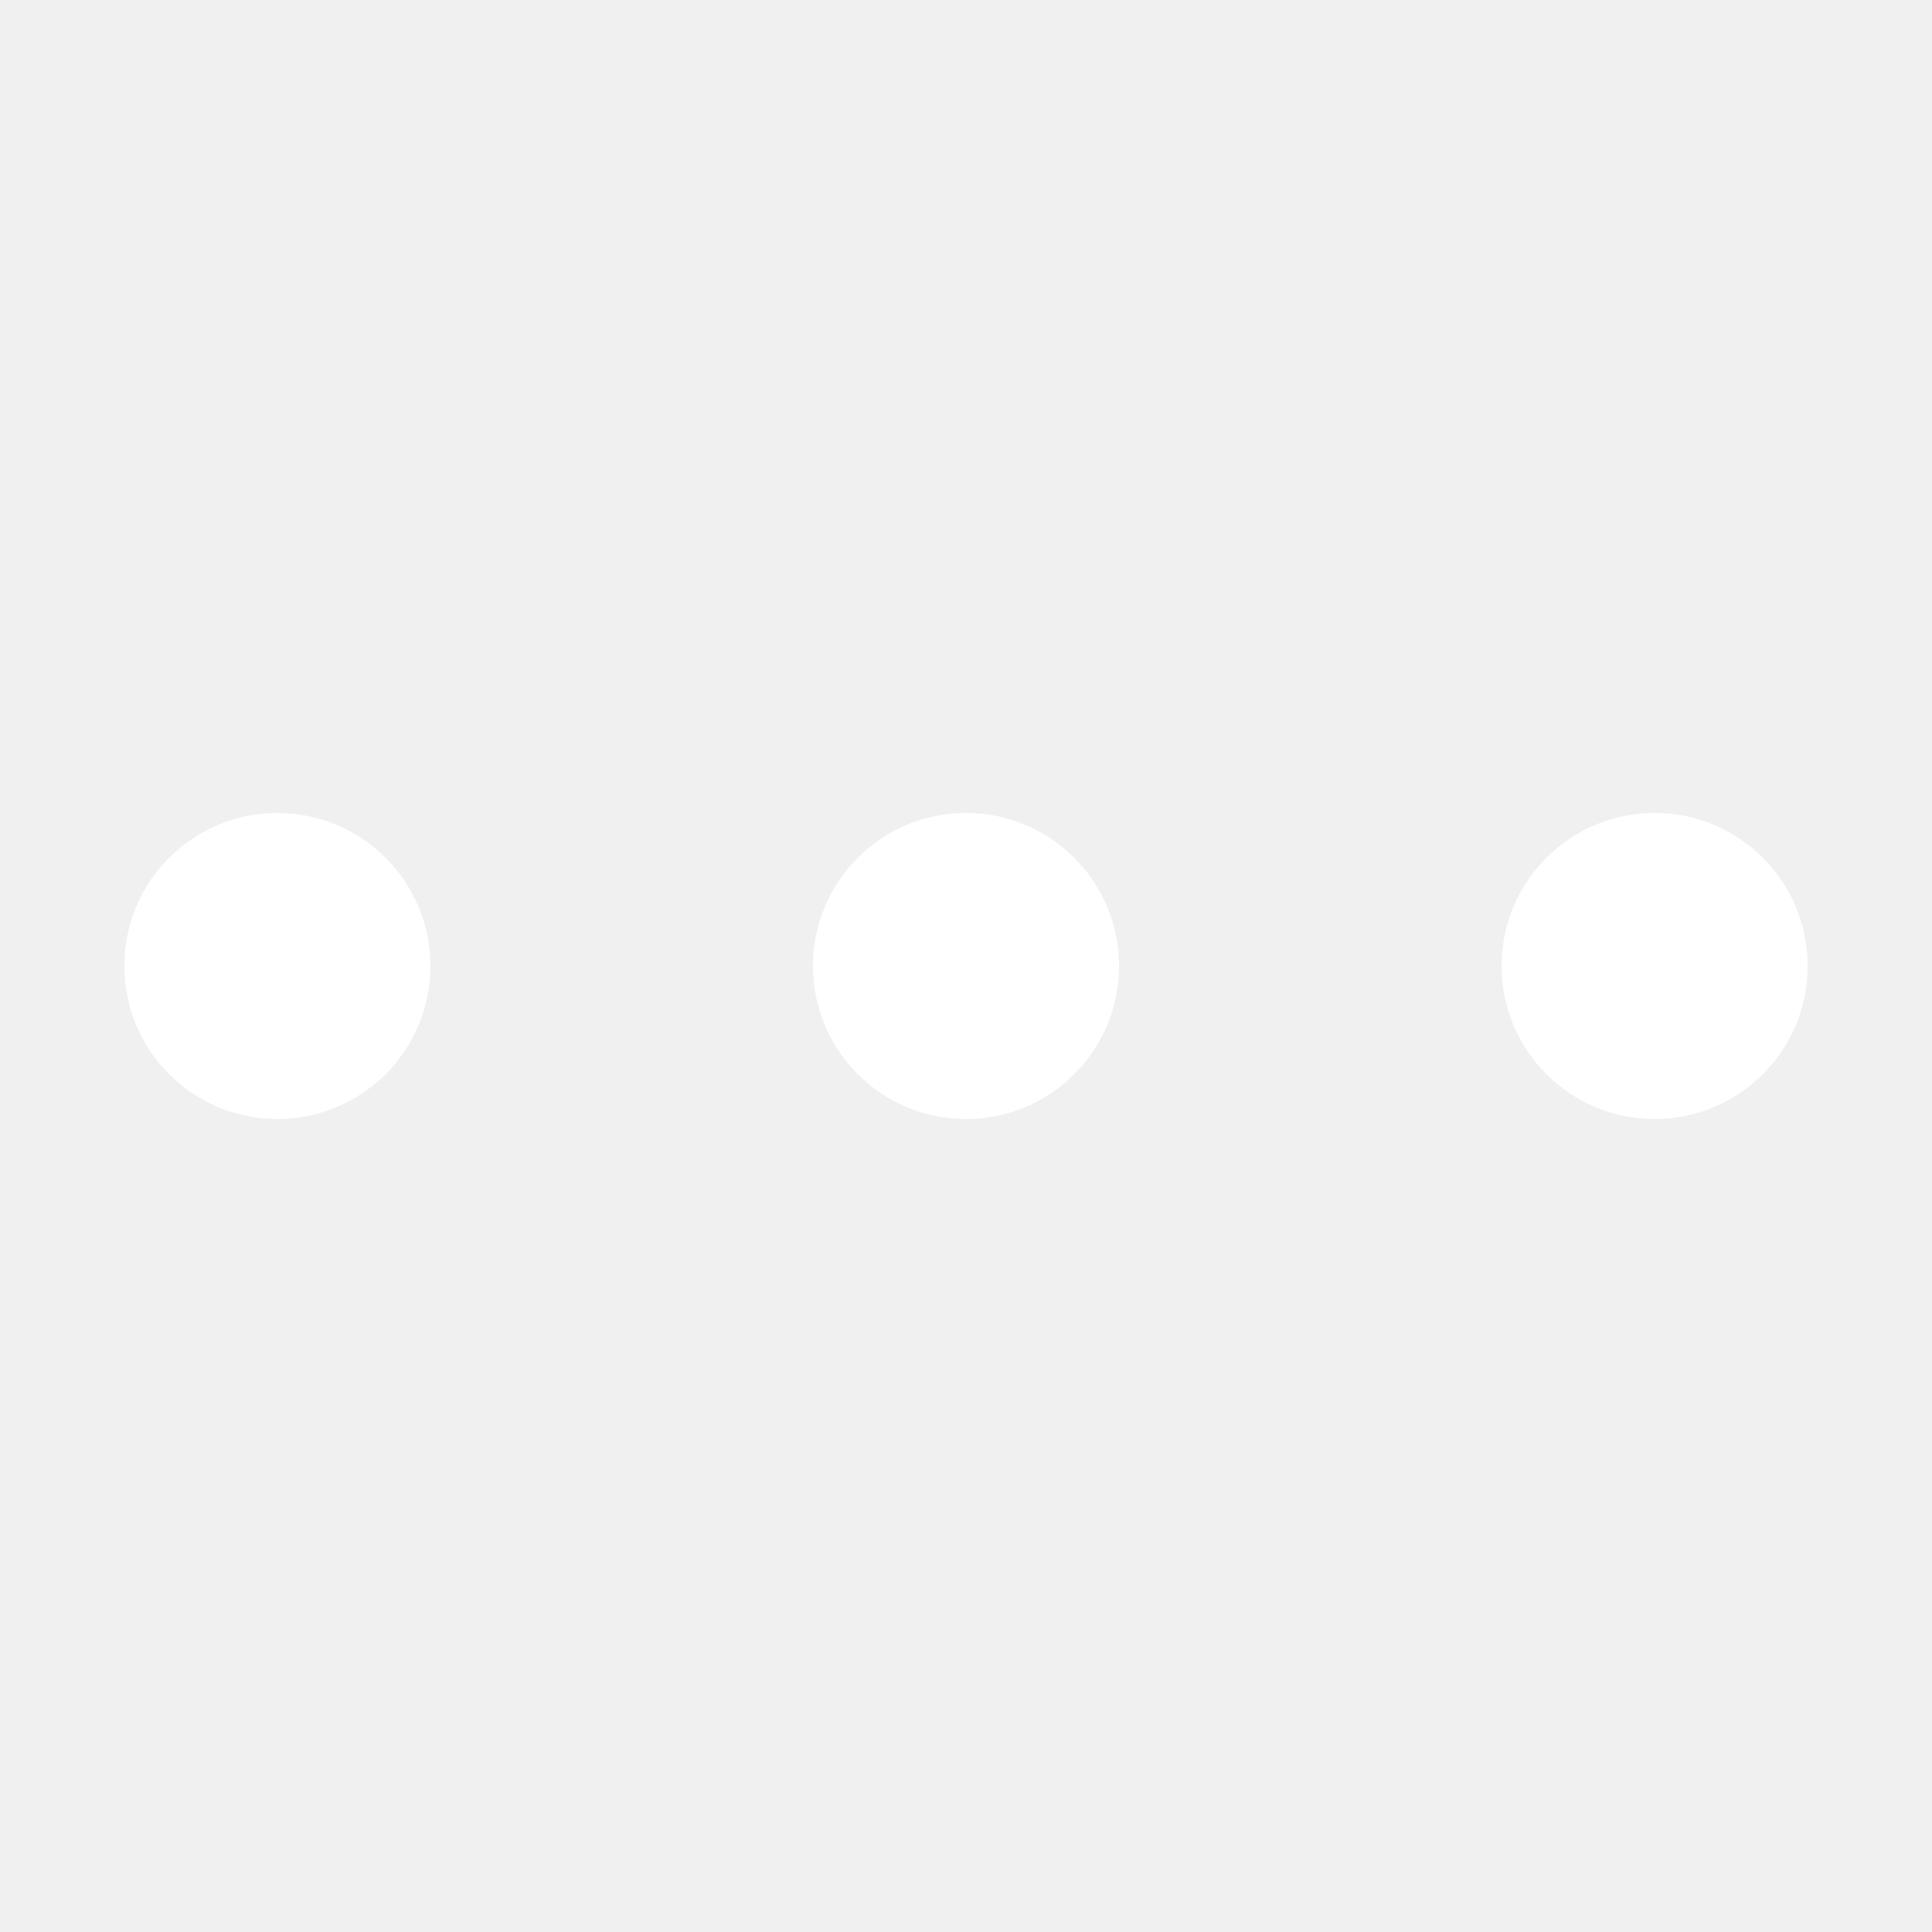
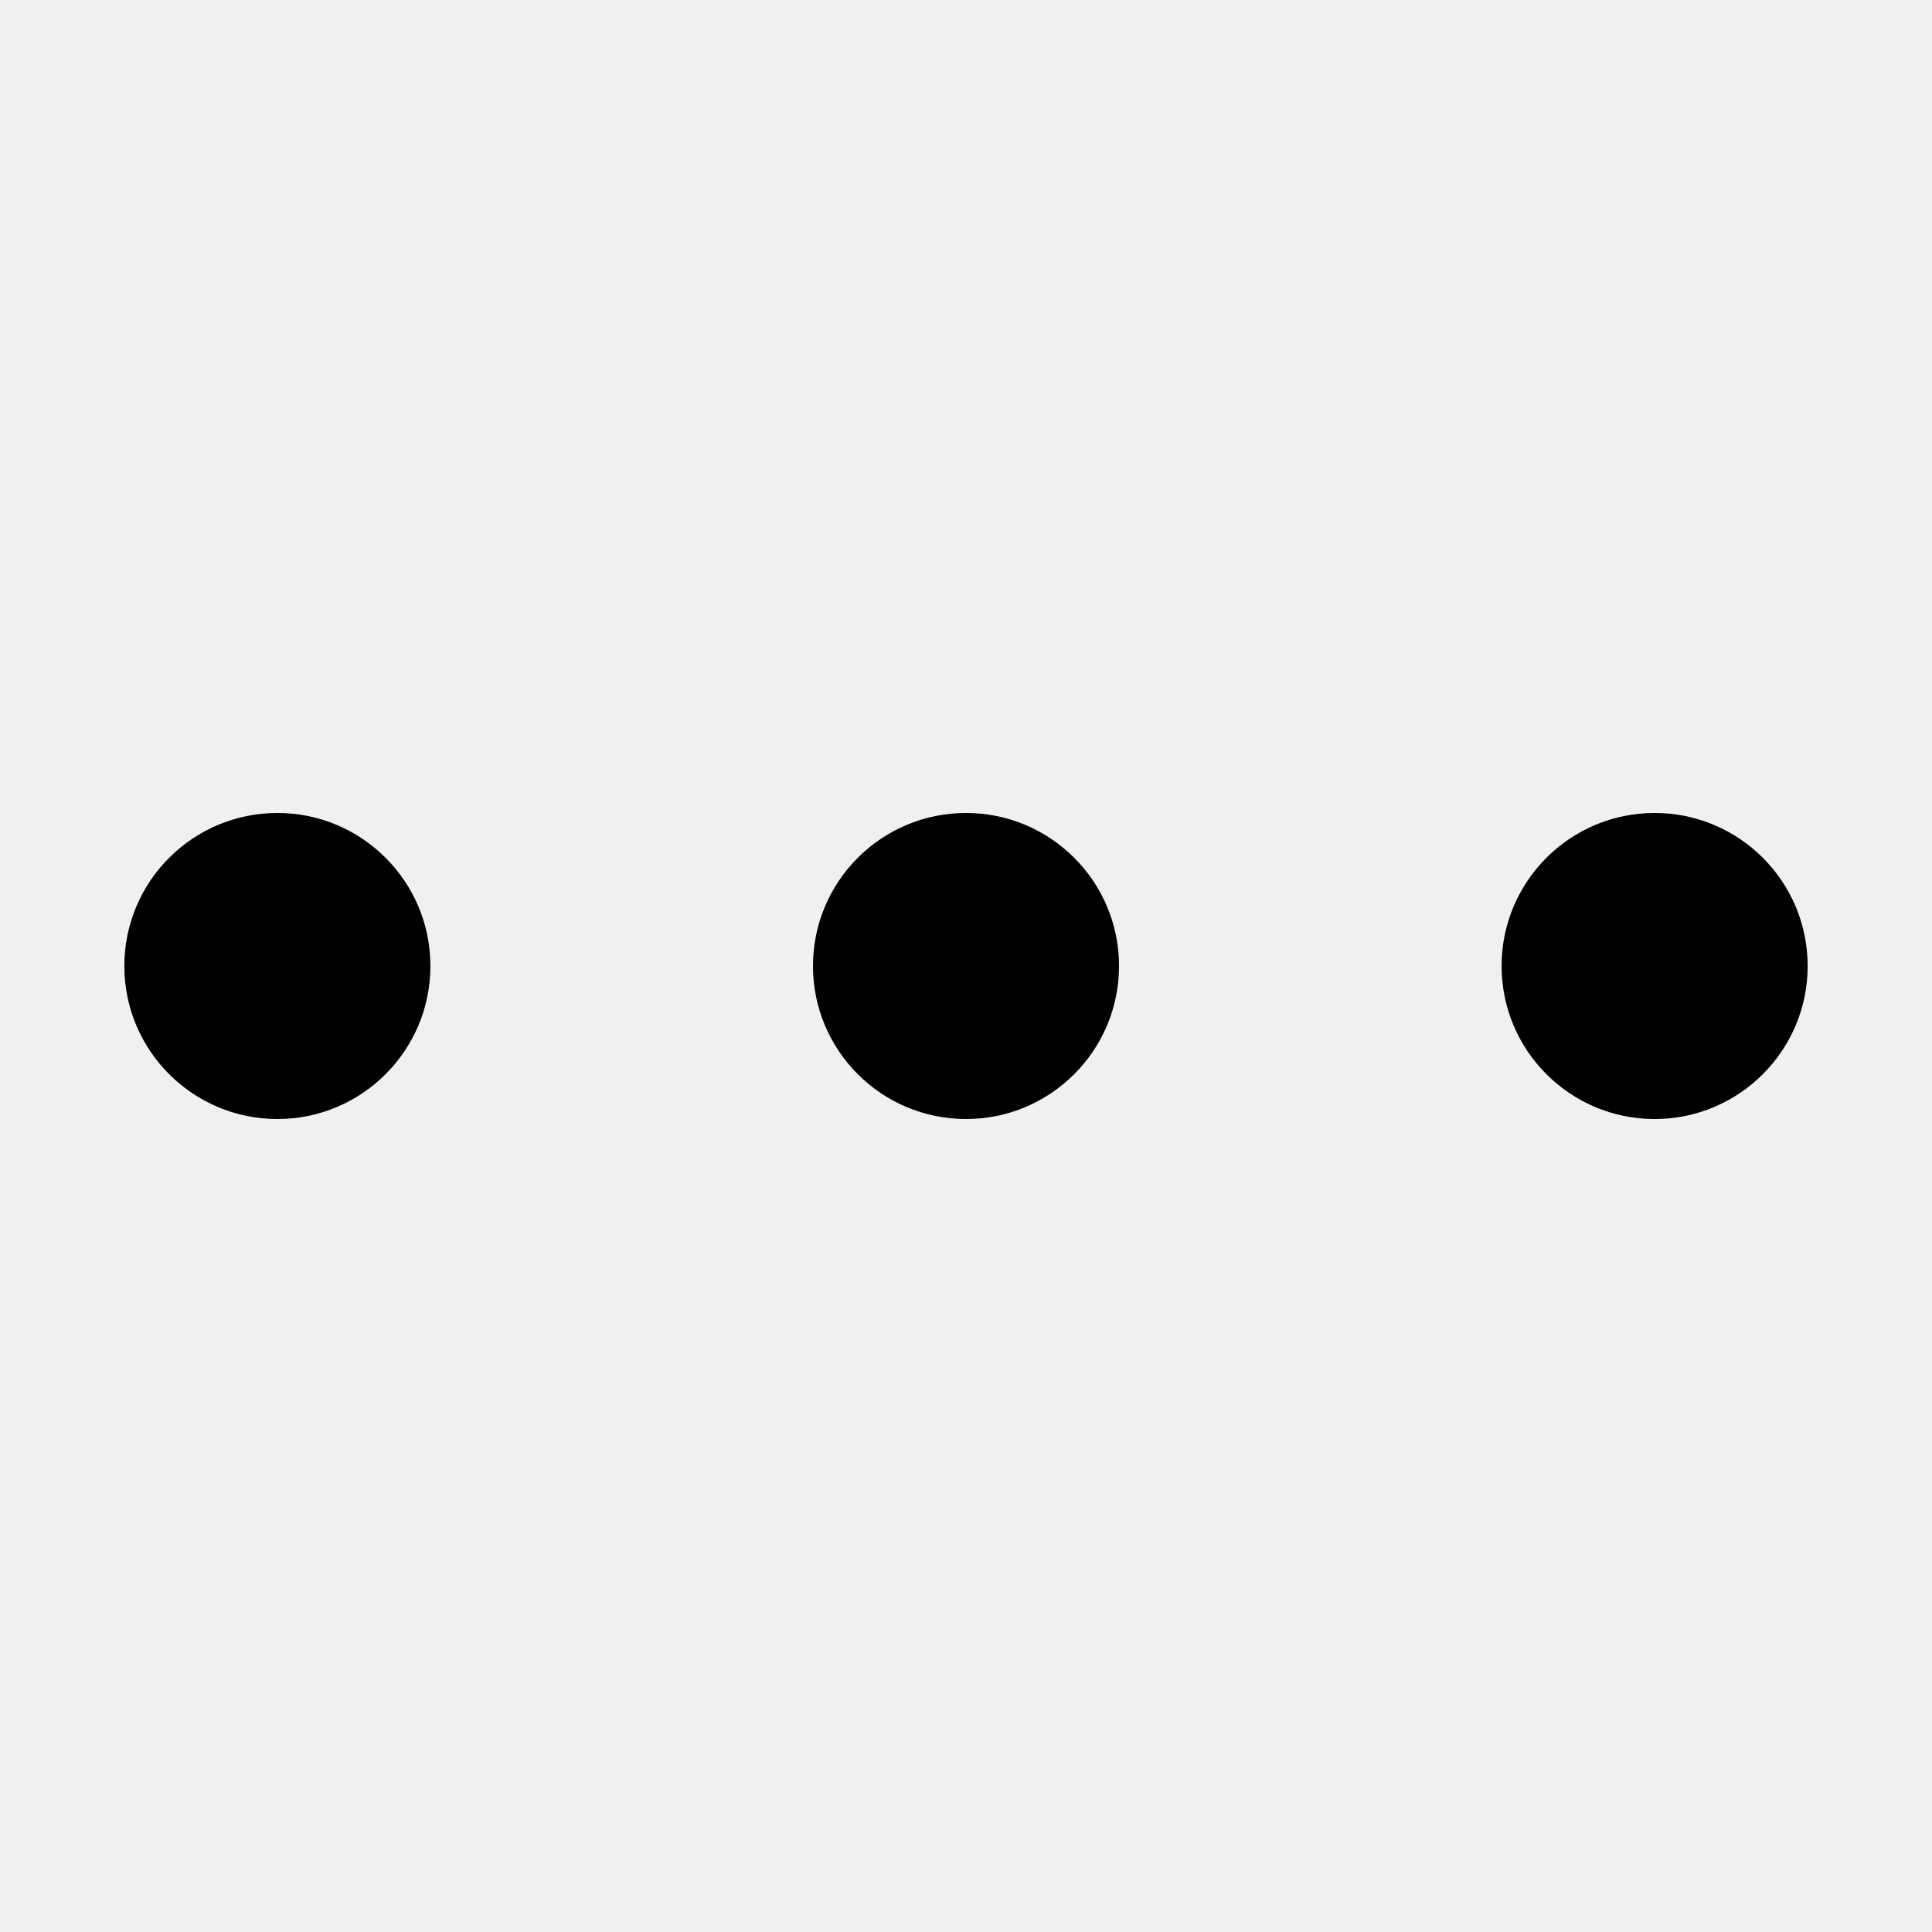
<svg xmlns="http://www.w3.org/2000/svg" t="1546859420809" class="icon" style="" viewBox="0 0 1024 1024" version="1.1" p-id="507" width="200" height="200">
  <defs>
    <style type="text/css" />
  </defs>
-   <path d="M147.012 430.891c-44.791 0-81.108 36.304-81.108 81.109 0 44.779 36.316 81.108 81.108 81.108 44.792 0 81.109-36.329 81.109-81.108C228.121 467.195 191.805 430.891 147.012 430.891zM511.999 430.891c-44.791 0-81.108 36.304-81.108 81.109 0 44.779 36.316 81.108 81.108 81.108 44.792 0 81.109-36.329 81.109-81.108C593.109 467.195 556.792 430.891 511.999 430.891zM876.987 430.891c-44.791 0-81.108 36.304-81.108 81.109 0 44.779 36.316 81.108 81.108 81.108s81.108-36.329 81.108-81.108C958.094 467.195 921.778 430.891 876.987 430.891z" p-id="508" fill="#ffffff" />
+   <path d="M147.012 430.891c-44.791 0-81.108 36.304-81.108 81.109 0 44.779 36.316 81.108 81.108 81.108 44.792 0 81.109-36.329 81.109-81.108C228.121 467.195 191.805 430.891 147.012 430.891zM511.999 430.891c-44.791 0-81.108 36.304-81.108 81.109 0 44.779 36.316 81.108 81.108 81.108 44.792 0 81.109-36.329 81.109-81.108C593.109 467.195 556.792 430.891 511.999 430.891zM876.987 430.891c-44.791 0-81.108 36.304-81.108 81.109 0 44.779 36.316 81.108 81.108 81.108s81.108-36.329 81.108-81.108C958.094 467.195 921.778 430.891 876.987 430.891z" p-id="508" />
</svg>
